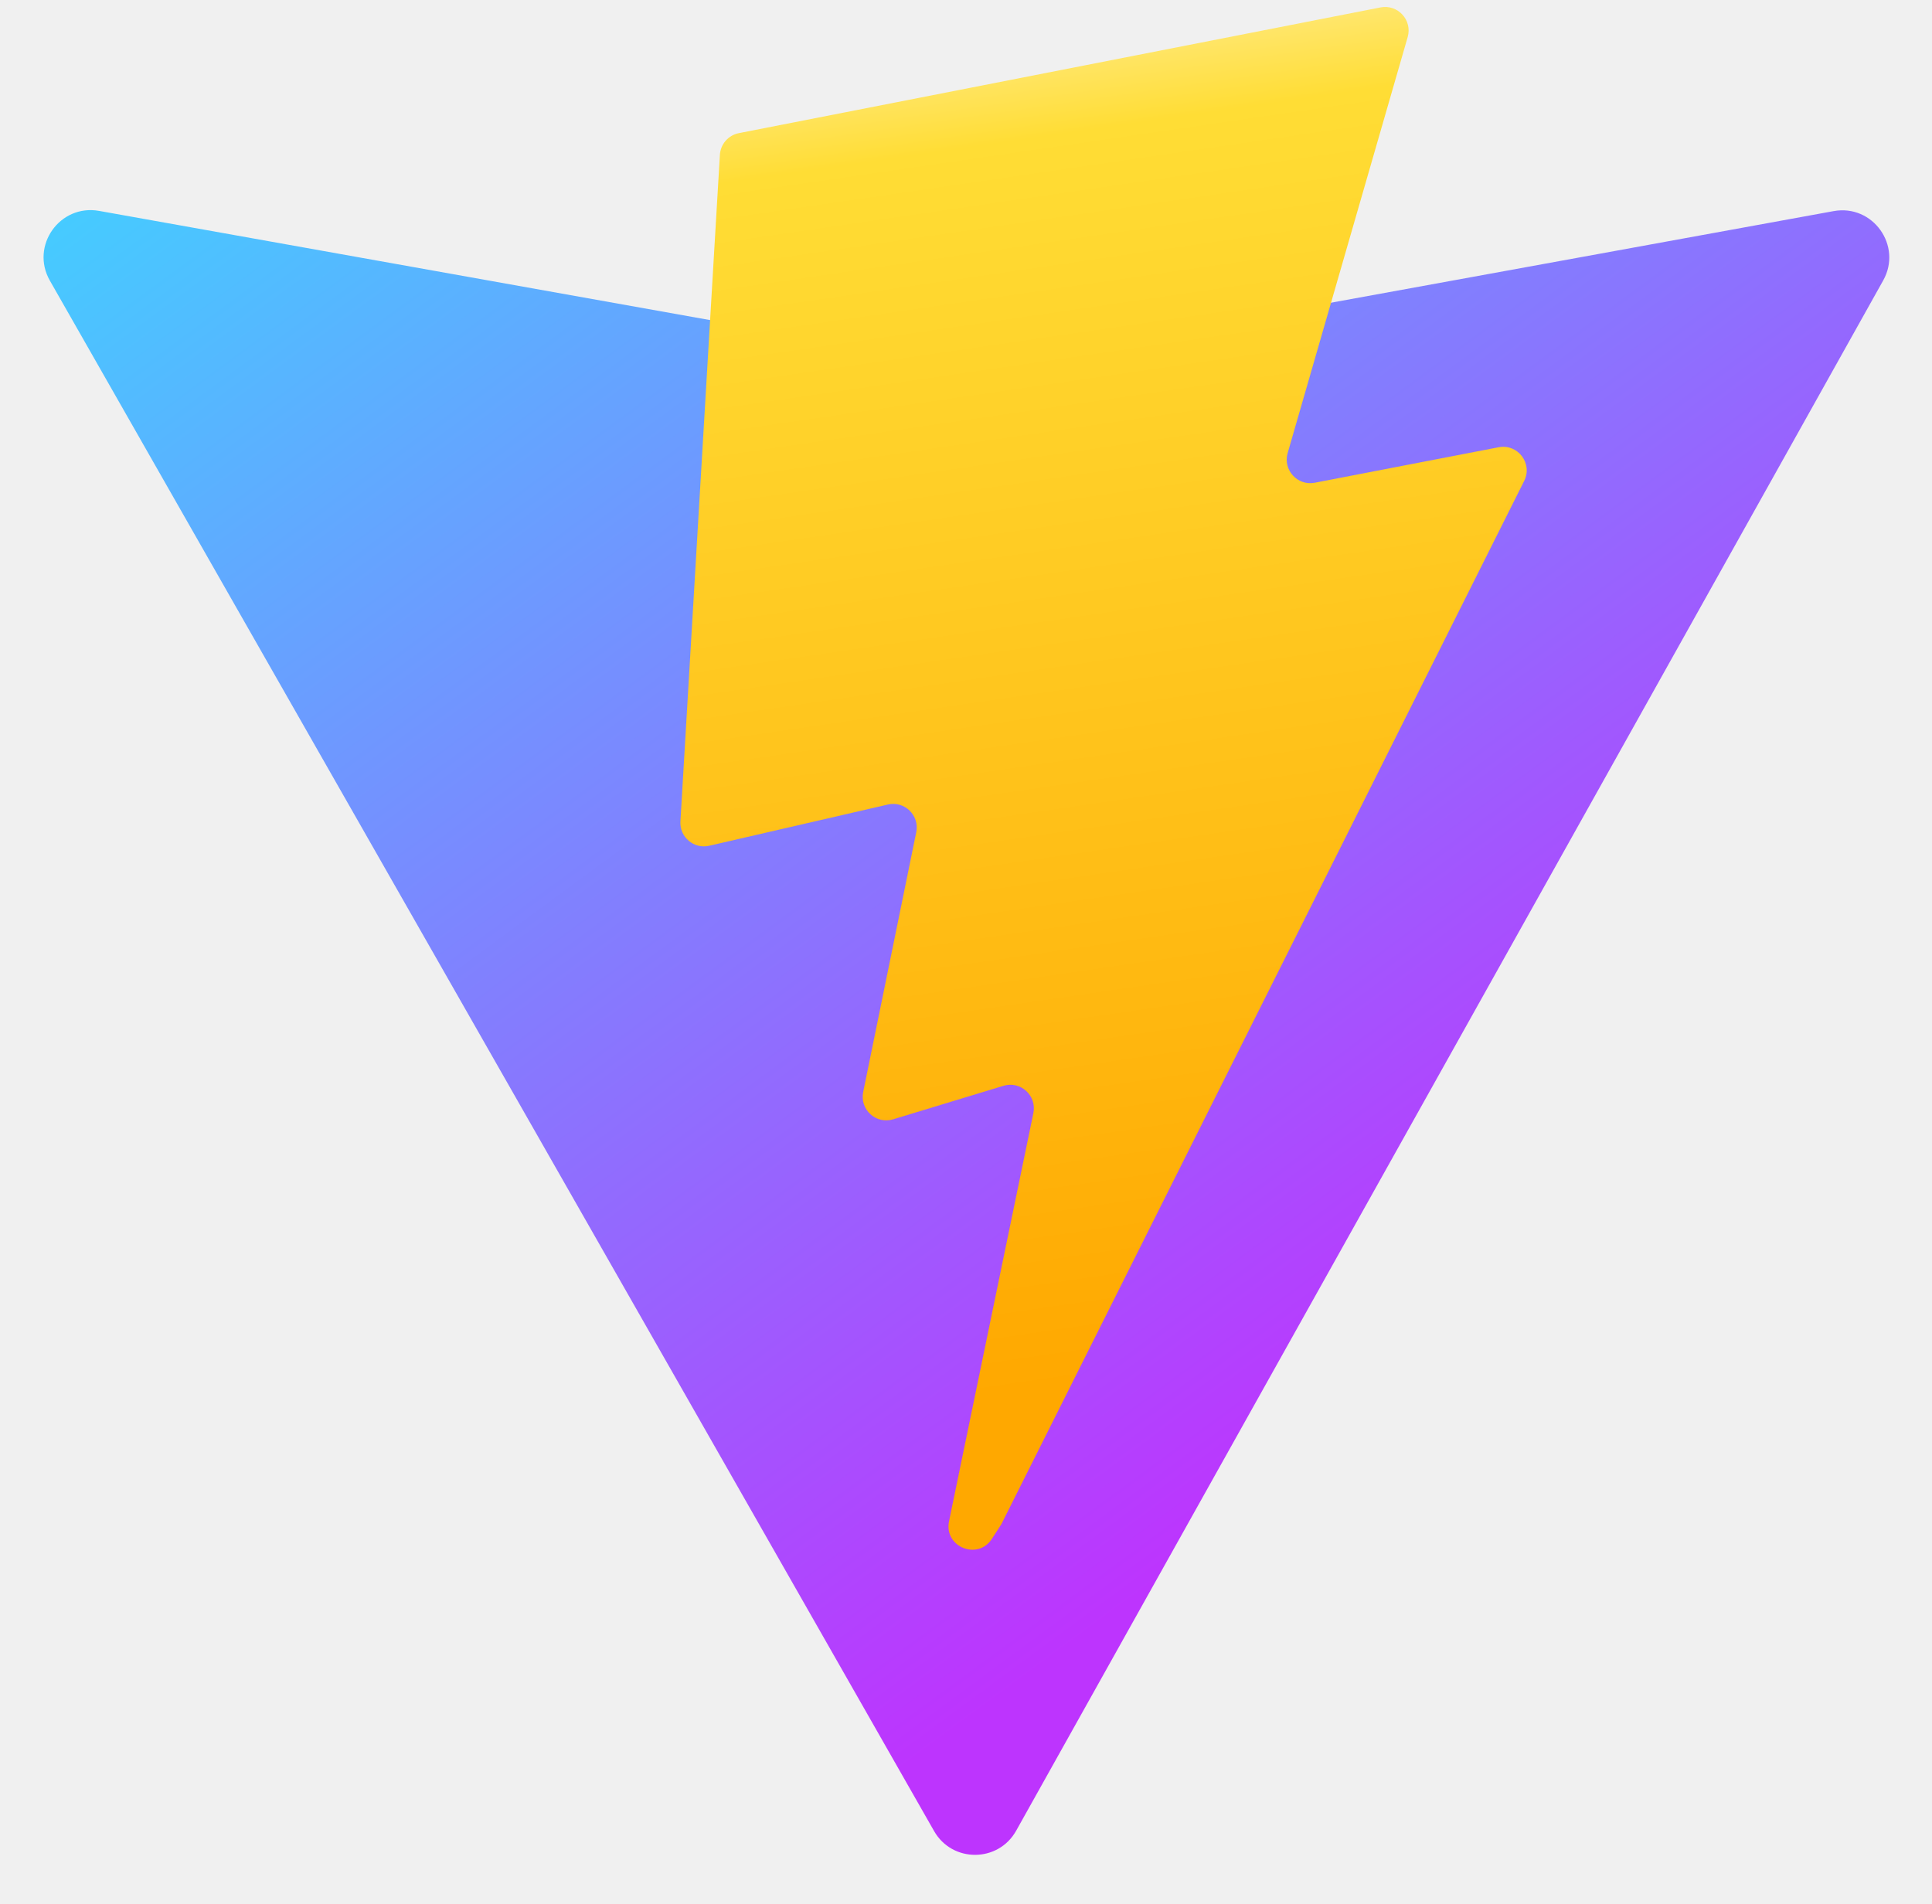
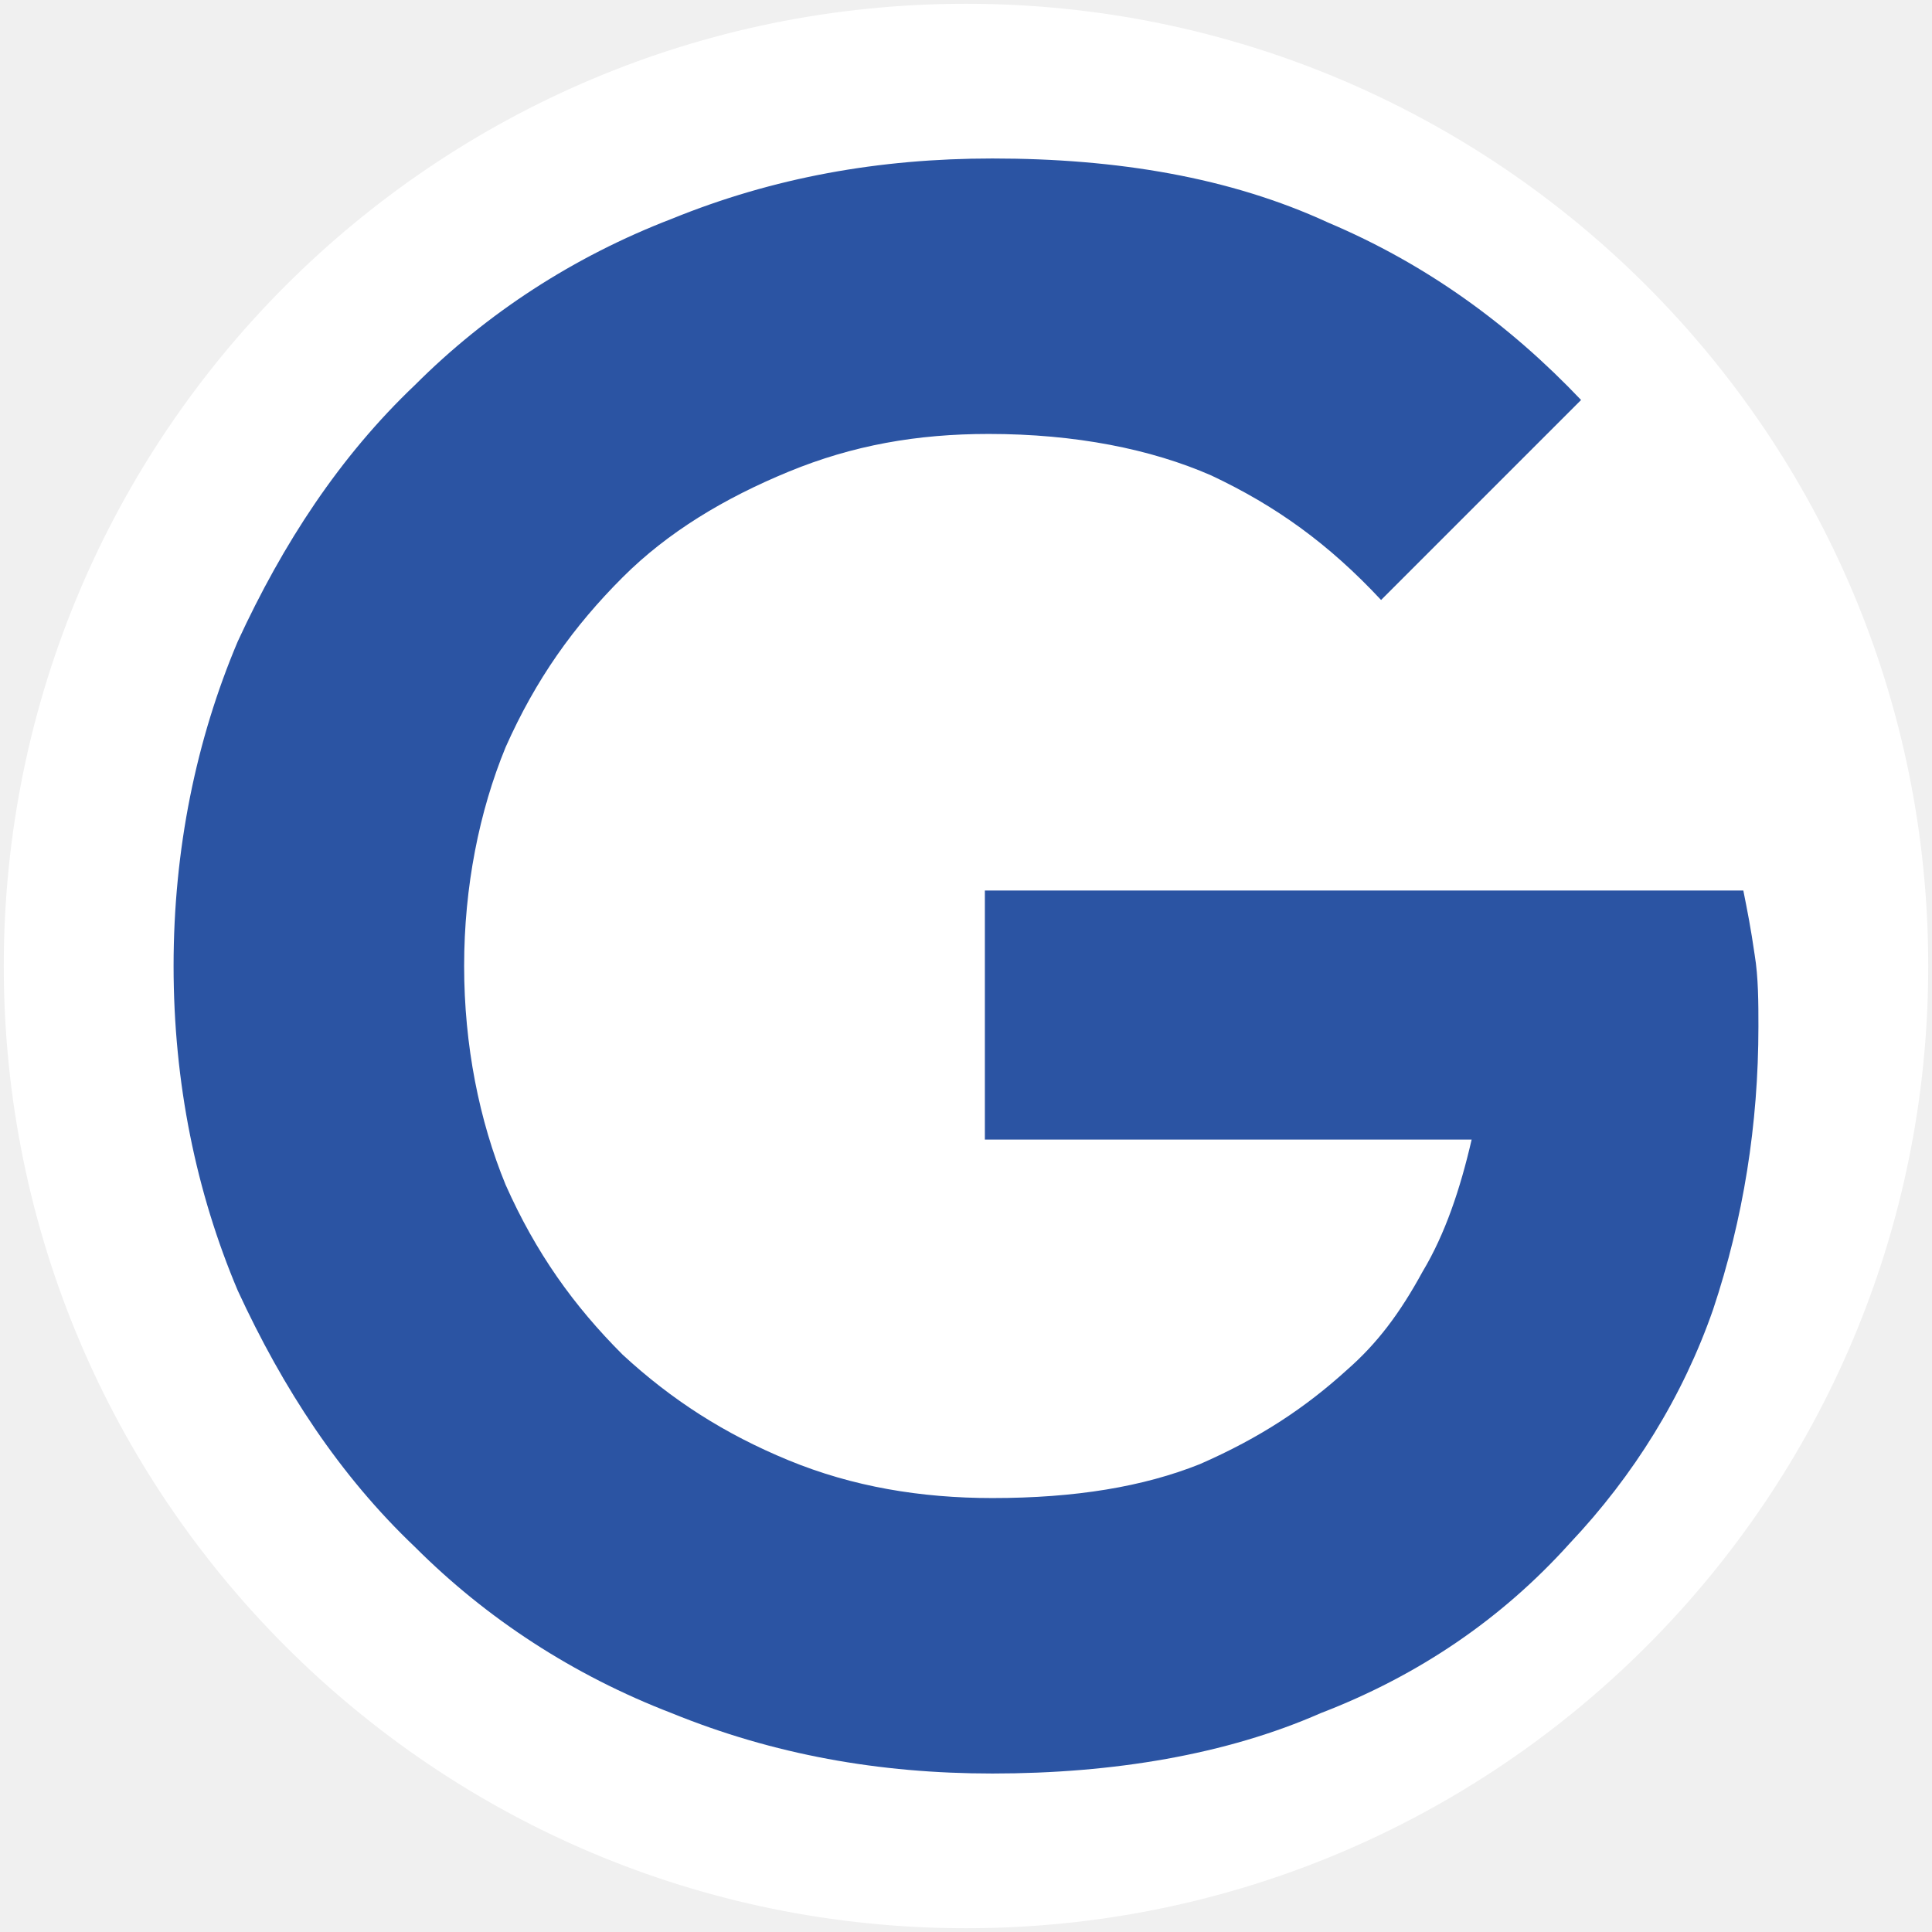
- <svg xmlns="http://www.w3.org/2000/svg" width="410" height="404" viewBox="0 0 410 404" fill="none">
-   <path d="M399.641 59.525L215.643 388.545C211.844 395.338 202.084 395.378 198.228 388.618L10.582 59.556C6.381 52.19 12.68 43.267 21.028 44.759L205.223 77.682C206.398 77.892 207.601 77.89 208.776 77.676L389.119 44.806C397.439 43.289 403.768 52.143 399.641 59.525Z" fill="url(#paint0_linear)" />
-   <path d="M292.965 1.574L156.801 28.255C154.563 28.694 152.906 30.59 152.771 32.866L144.395 174.33C144.198 177.662 147.258 180.248 150.51 179.498L188.42 170.749C191.967 169.931 195.172 173.055 194.443 176.622L183.18 231.775C182.422 235.487 185.907 238.661 189.532 237.56L212.947 230.446C216.577 229.344 220.065 232.527 219.297 236.242L201.398 322.875C200.278 328.294 207.486 331.249 210.492 326.603L212.5 323.5L323.454 102.072C325.312 98.365 322.108 94.137 318.036 94.923L279.014 102.454C275.347 103.161 272.227 99.746 273.262 96.158L298.731 7.867C299.767 4.273 296.636 0.855 292.965 1.574Z" fill="url(#paint1_linear)" />
+ <svg xmlns="http://www.w3.org/2000/svg" xml:space="preserve" width="512px" height="512px" version="1.1" style="shape-rendering:geometricPrecision; text-rendering:geometricPrecision; image-rendering:optimizeQuality; fill-rule:evenodd; clip-rule:evenodd" viewBox="0 0 512 512">
  <defs>
-     <linearGradient id="paint0_linear" x1="6" y1="33" x2="235" y2="344" gradientUnits="userSpaceOnUse">
-       <stop stop-color="#41D1FF" />
-       <stop offset="1" stop-color="#BD34FE" />
-     </linearGradient>
-     <linearGradient id="paint1_linear" x1="194.651" y1="8.818" x2="236.076" y2="292.989" gradientUnits="userSpaceOnUse">
-       <stop stop-color="#FFEA83" />
-       <stop offset="0.083" stop-color="#FFDD35" />
-       <stop offset="1" stop-color="#FFA800" />
-     </linearGradient>
+     <style type="text/css">
+    
+     .fil0 {fill:white}
+     .fil1 {fill:#2B54A3;fill-rule:nonzero}
+    
+   </style>
  </defs>
+   <g id="Layer_x0020_1">
+     <g id="_734104296">
+       <circle class="fil0" cx="256" cy="256" r="255" />
+       <path class="fil1" d="M261 236l201 0c1,5 2,10 3,17 1,6 1,13 1,19 0,26 -4,51 -12,75 -8,23 -21,44 -38,62 -18,20 -40,35 -66,45 -25,11 -55,16 -87,16 -30,0 -58,-5 -85,-16 -26,-10 -49,-25 -68,-44 -20,-19 -35,-42 -47,-68 -11,-26 -17,-55 -17,-86 0,-31 6,-60 17,-86 12,-26 27,-49 47,-68 19,-19 42,-34 68,-44 27,-11 55,-16 85,-16 33,0 63,5 89,17 26,11 48,27 67,47l-53 53c-14,-15 -28,-25 -45,-33 -16,-7 -36,-11 -59,-11 -19,0 -36,3 -53,10 -17,7 -32,16 -44,28 -13,13 -23,27 -31,45 -7,17 -11,37 -11,58 0,21 4,41 11,58 8,18 18,32 31,45 13,12 27,21 44,28 17,7 35,10 54,10 22,0 40,-3 55,-9 16,-7 28,-15 39,-25 8,-7 14,-15 20,-26 6,-10 10,-22 13,-35l-129 0 0 -66z" />
+     </g>
+   </g>
</svg>
